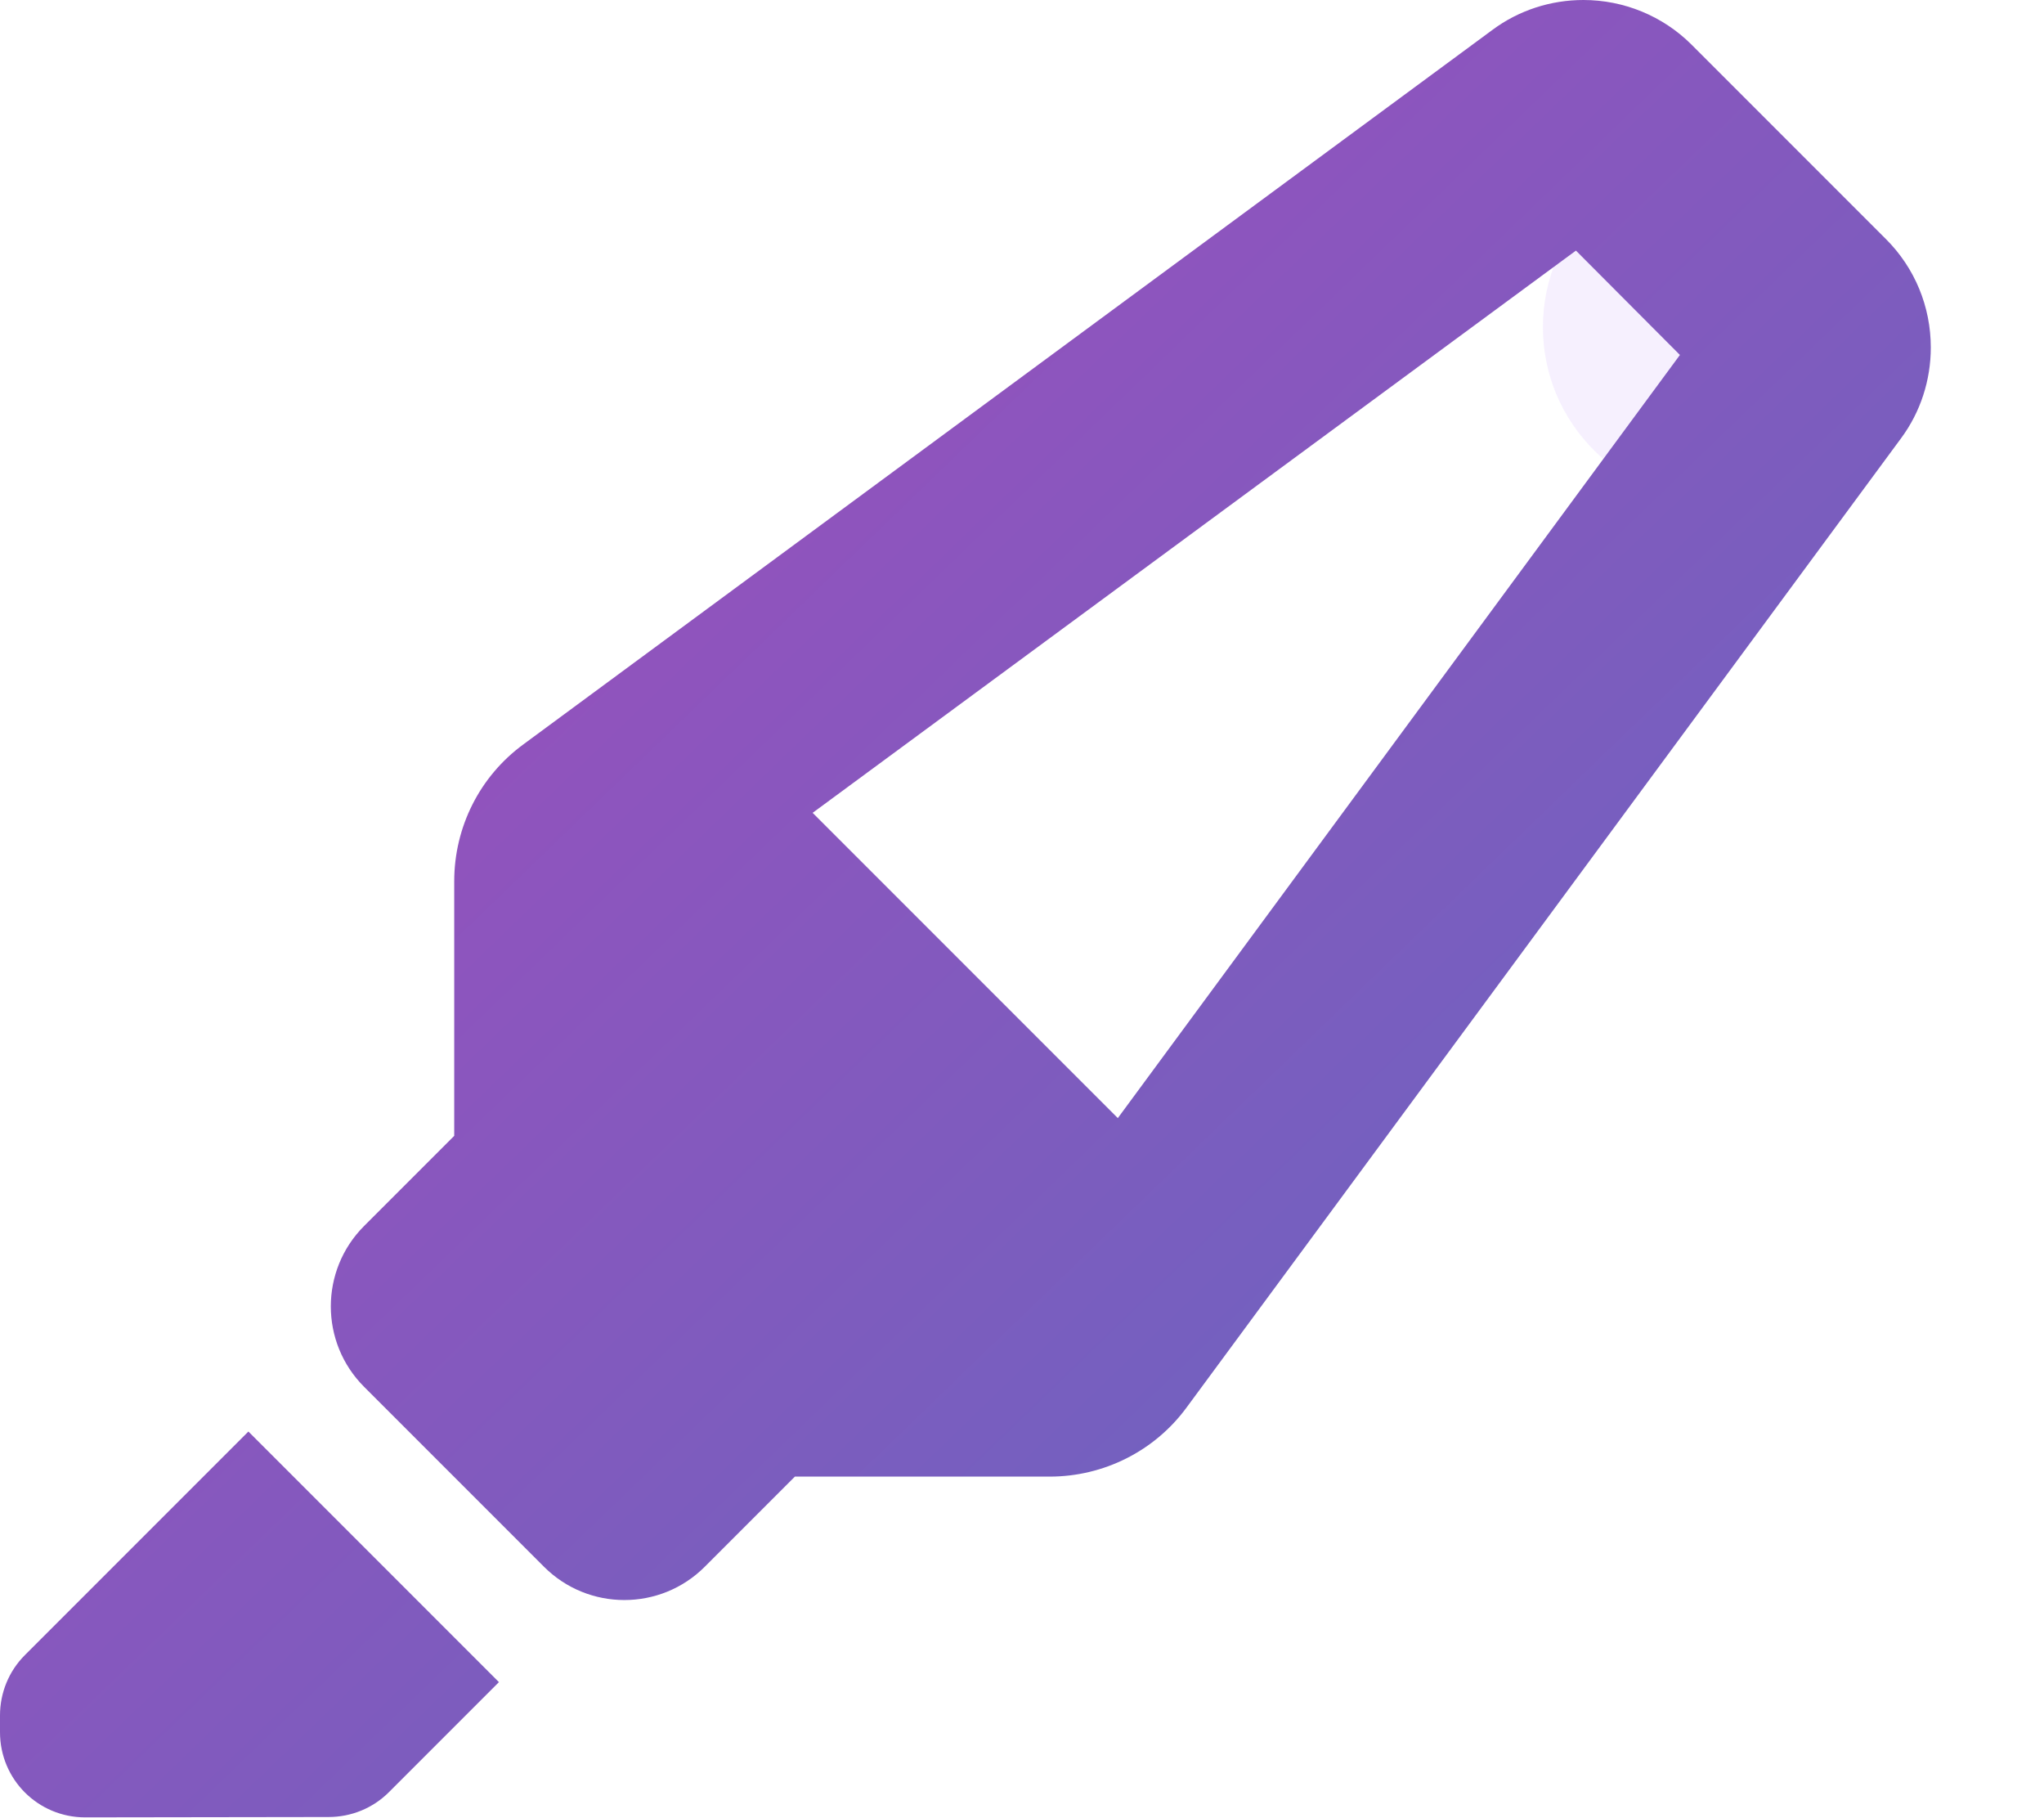
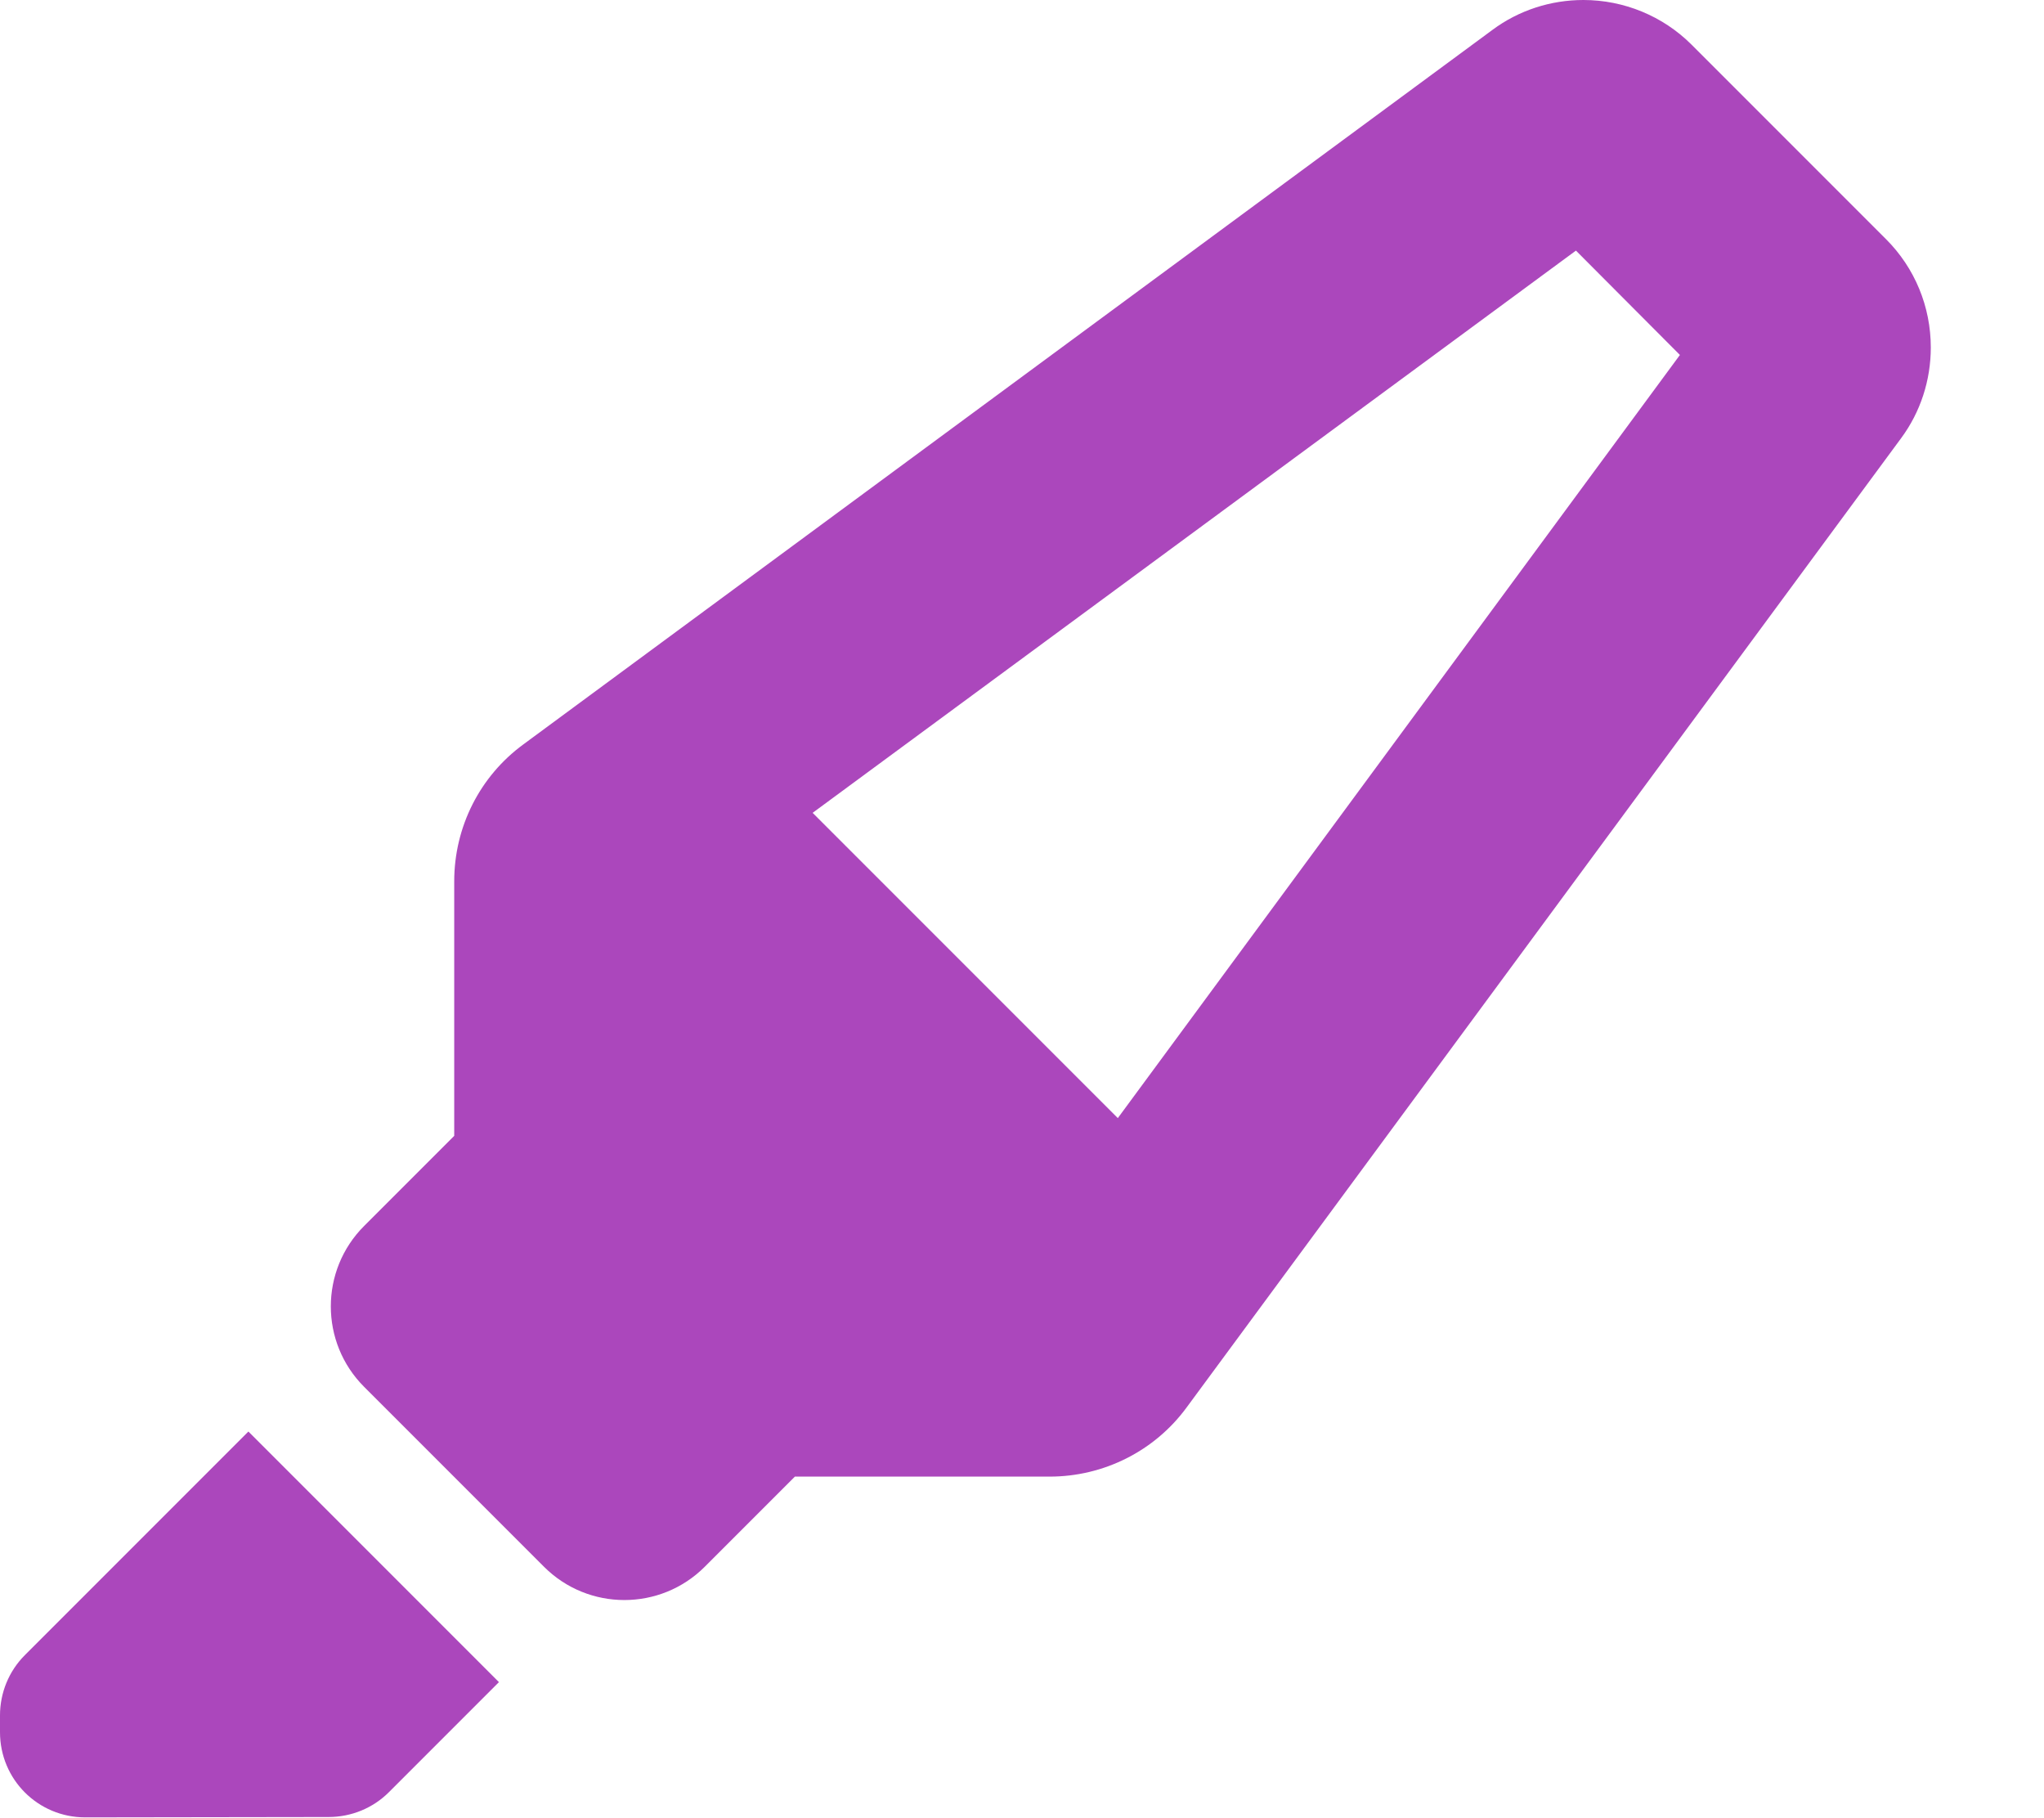
<svg xmlns="http://www.w3.org/2000/svg" viewBox="0 0 576 512" role="img">
-   <defs>
-     <linearGradient id="icon-gradient" x1="0" y1="0" x2="1" y2="1">
-       <stop stop-color="#AB47BC" />
-       <stop offset="1" stop-color="#5C6BC0" />
-     </linearGradient>
-   </defs>
-   <circle cx="84%" cy="18%" r="9%" fill="#F3EAFE" opacity=".72" />
-   <path fill="url(#icon-gradient)" d="M315 315l158.4-215L444.1 70.6 229 229 315 315zm-187 5s0 0 0 0l0-71.7c0-15.3 7.2-29.6 19.5-38.6L420.6 8.4C428 2.9 437 0 446.2 0c11.4 0 22.4 4.5 30.5 12.6l54.8 54.8c8.1 8.1 12.6 19 12.6 30.5c0 9.2-2.9 18.2-8.4 25.6L334.4 396.5c-9 12.3-23.4 19.5-38.6 19.5L224 416l-25.4 25.4c-12.5 12.5-32.8 12.5-45.3 0l-50.7-50.7c-12.5-12.5-12.5-32.8 0-45.3L128 320zM7 466.3l63-63 70.6 70.6-31 31c-4.5 4.5-10.6 7-17 7L24 512c-13.3 0-24-10.7-24-24l0-4.7c0-6.4 2.5-12.5 7-17z" />
+   <path fill="#AB47BC" d="M315 315l158.4-215L444.1 70.6 229 229 315 315zm-187 5s0 0 0 0l0-71.7c0-15.3 7.2-29.6 19.5-38.6L420.6 8.4C428 2.9 437 0 446.2 0c11.4 0 22.4 4.5 30.5 12.6l54.8 54.8c8.1 8.1 12.6 19 12.6 30.5c0 9.2-2.9 18.2-8.4 25.6L334.4 396.5c-9 12.3-23.4 19.5-38.6 19.5L224 416l-25.4 25.4c-12.5 12.5-32.8 12.5-45.3 0l-50.7-50.7c-12.5-12.5-12.5-32.8 0-45.3L128 320zM7 466.3l63-63 70.6 70.6-31 31c-4.5 4.5-10.6 7-17 7L24 512c-13.3 0-24-10.7-24-24l0-4.7c0-6.4 2.5-12.5 7-17z" />
</svg>
